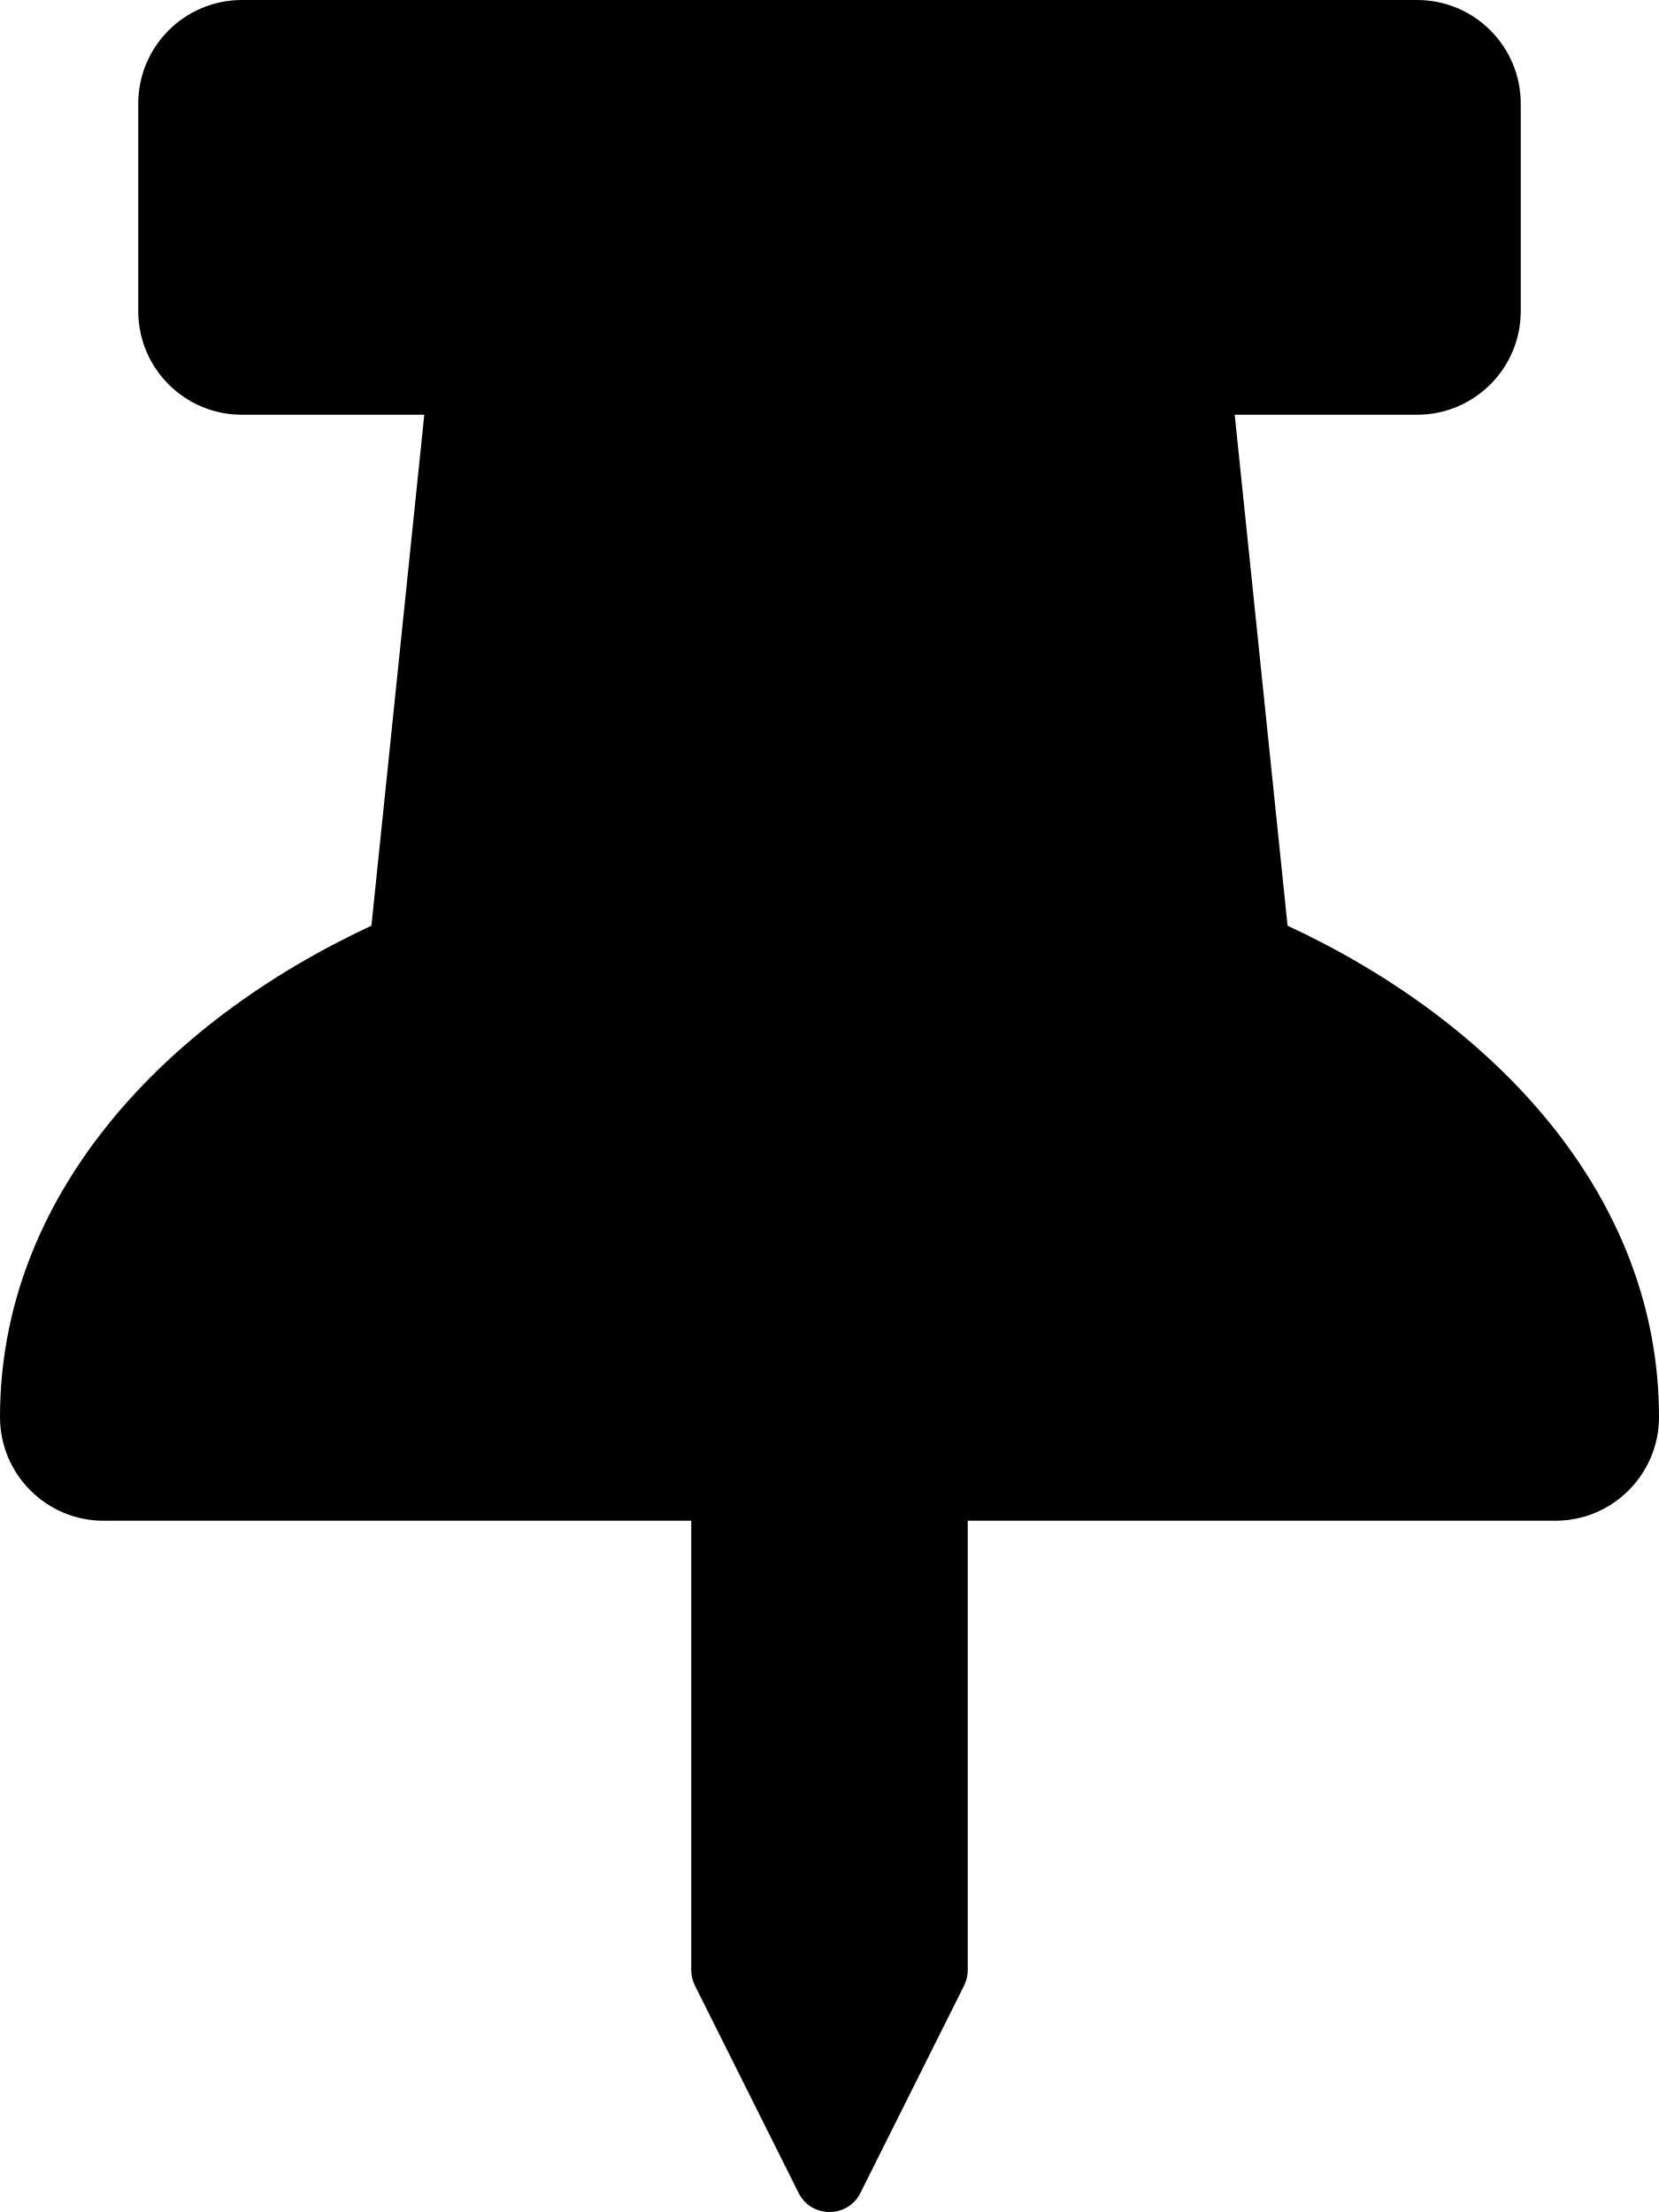
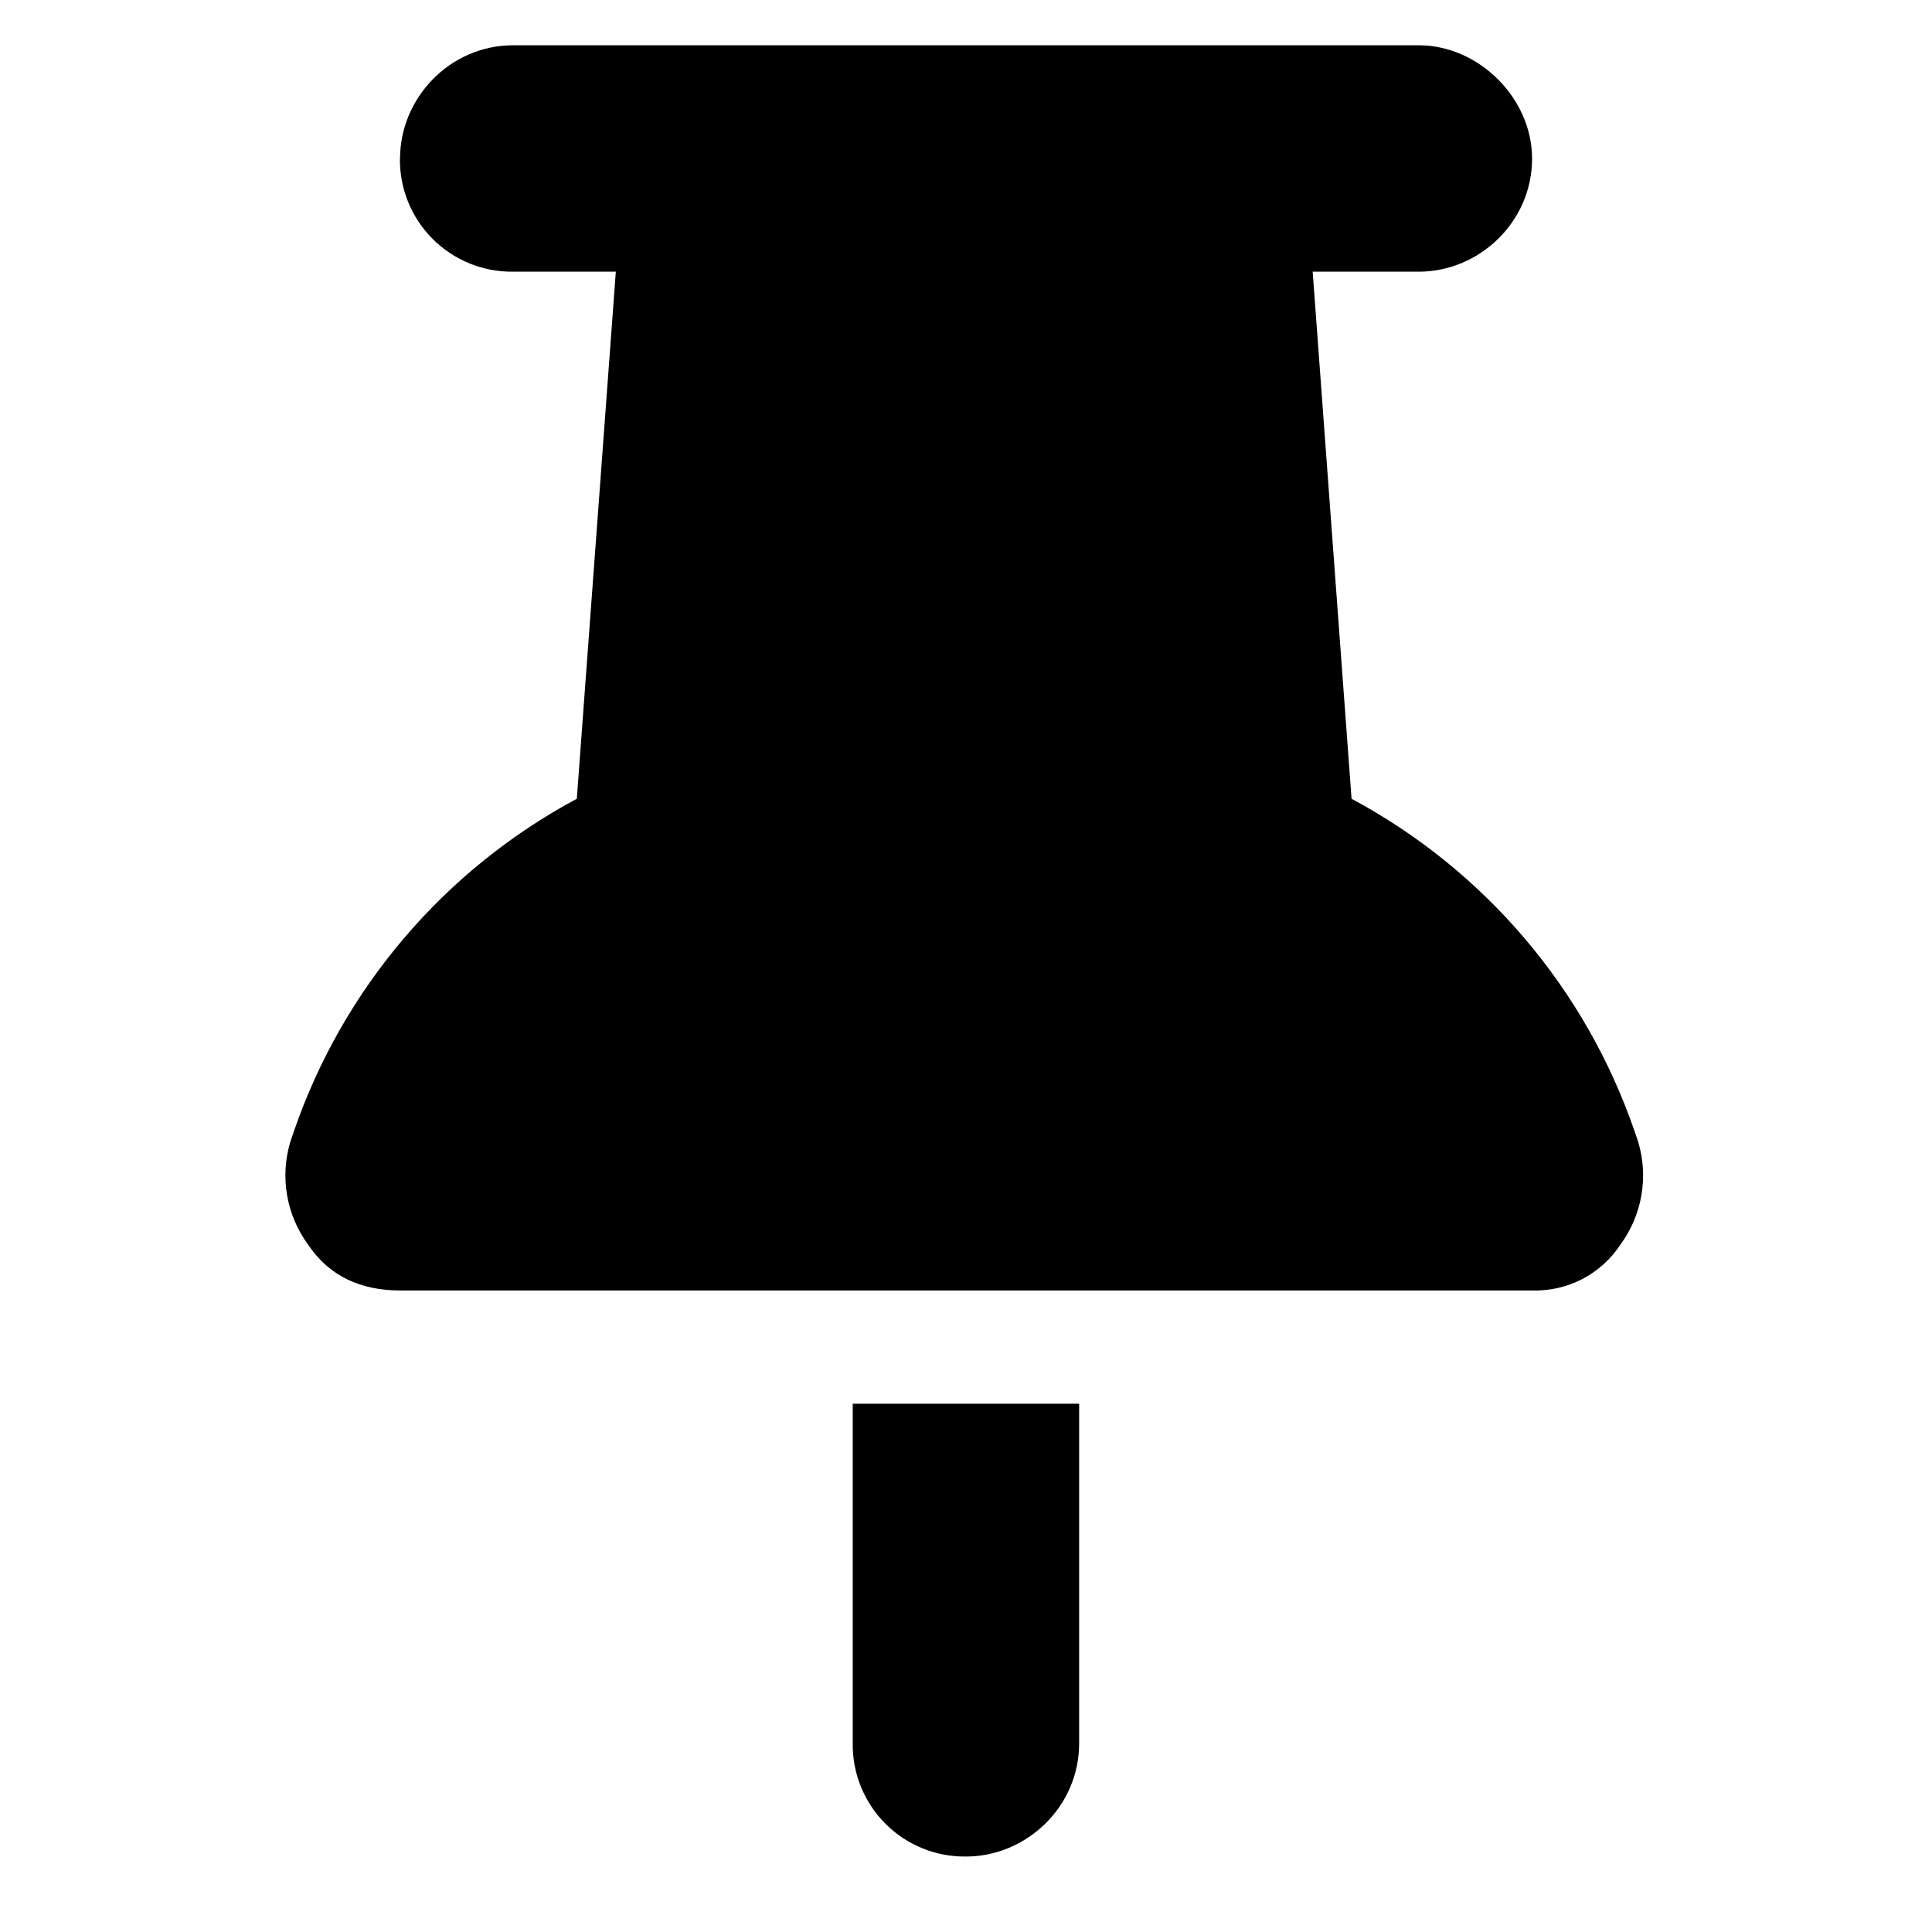
- <svg xmlns="http://www.w3.org/2000/svg" id="icon-thumbtack" viewBox="0 0 384 512">
-   <path d="M298.028 214.267L285.793 96H328c13.255 0 24-10.745 24-24V24c0-13.255-10.745-24-24-24H56C42.745 0 32 10.745 32 24v48c0 13.255 10.745 24 24 24h42.207L85.972 214.267C37.465 236.82 0 277.261 0 328c0 13.255 10.745 24 24 24h136v104.007c0 1.242.289 2.467.845 3.578l24 48c2.941 5.882 11.364 5.893 14.311 0l24-48a8.008 8.008 0 0 0 .845-3.578V352h136c13.255 0 24-10.745 24-24-.001-51.183-37.983-91.42-85.973-113.733z" />
+ <svg xmlns="http://www.w3.org/2000/svg" id="icon-thumbtack" viewBox="0 0 16 16">
+   <path d="M3.313 1.313c0-.499.41-.938.937-.938h7.5c.498 0 .938.44.938.938 0 .527-.44.937-.938.937h-.879l.322 4.365a4.951 4.951 0 0 1 2.344 2.754l.03.088a.969.969 0 0 1-.147.85.843.843 0 0 1-.732.38H3.312c-.322 0-.585-.117-.761-.38a.969.969 0 0 1-.147-.85l.03-.088a4.951 4.951 0 0 1 2.343-2.754L5.1 2.25h-.85a.926.926 0 0 1-.938-.938Zm5.624 10.312v2.813c0 .527-.439.937-.937.937a.926.926 0 0 1-.938-.938v-2.812h1.875Z" />
</svg>
